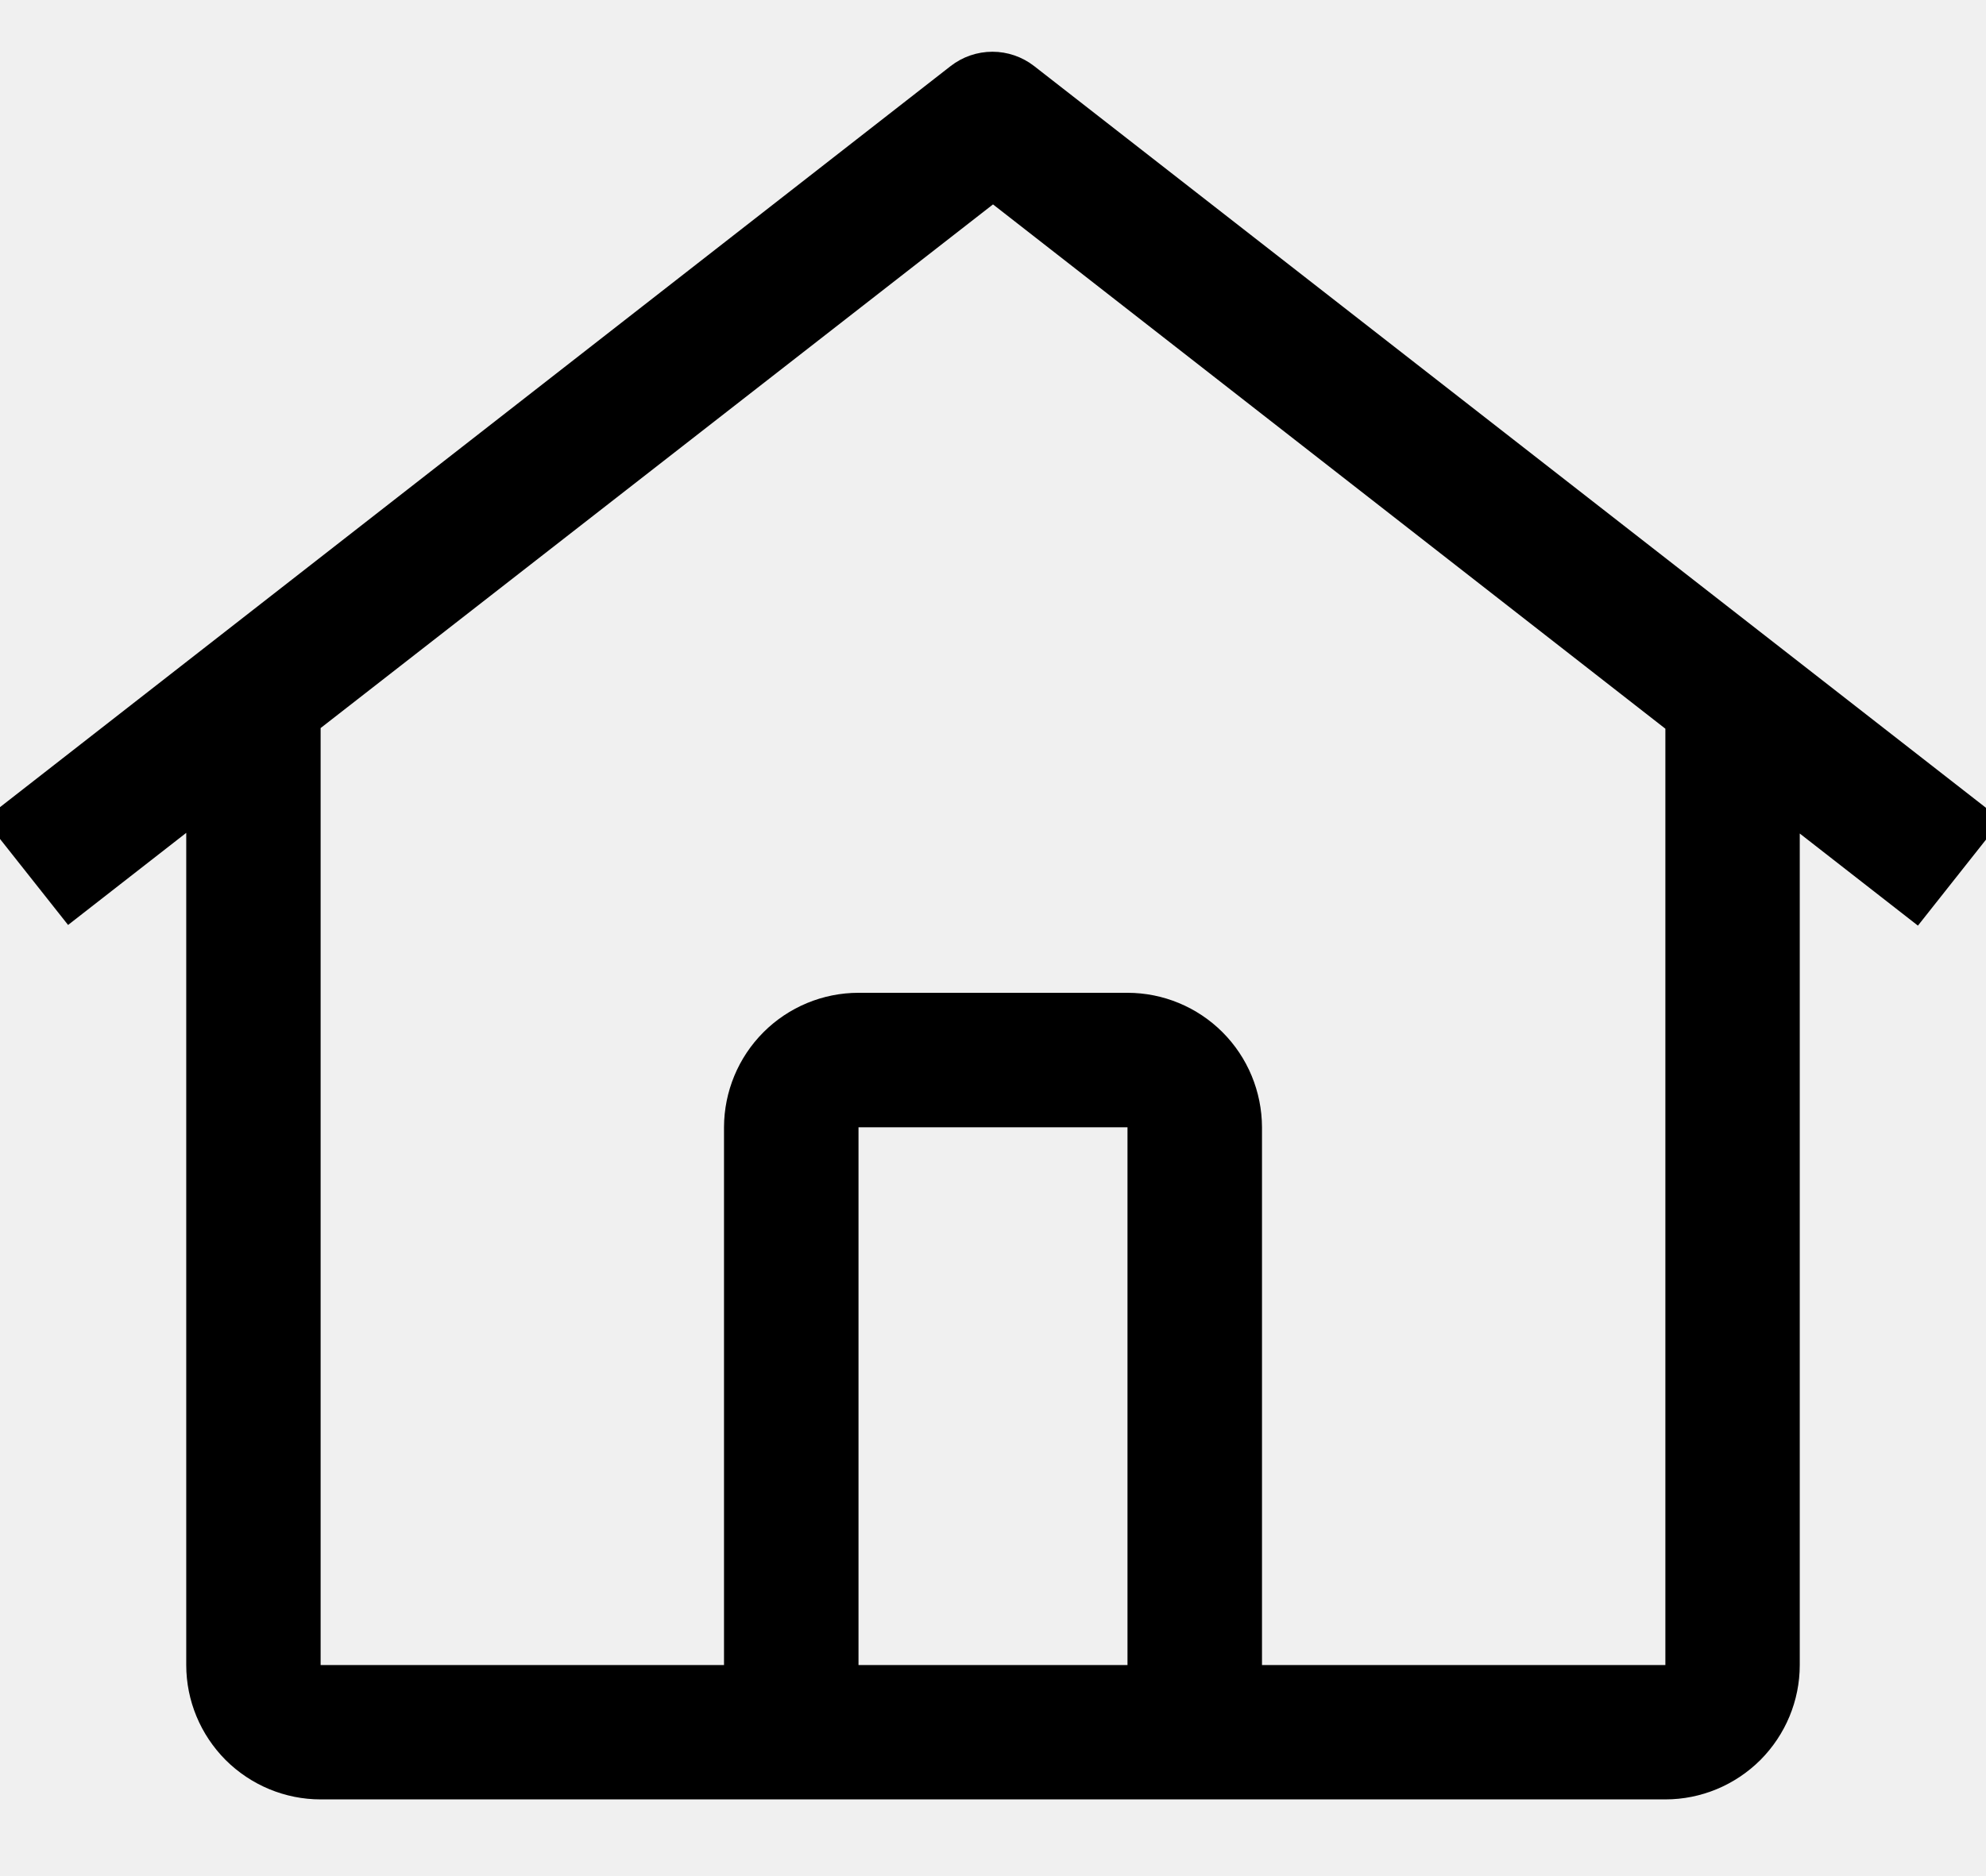
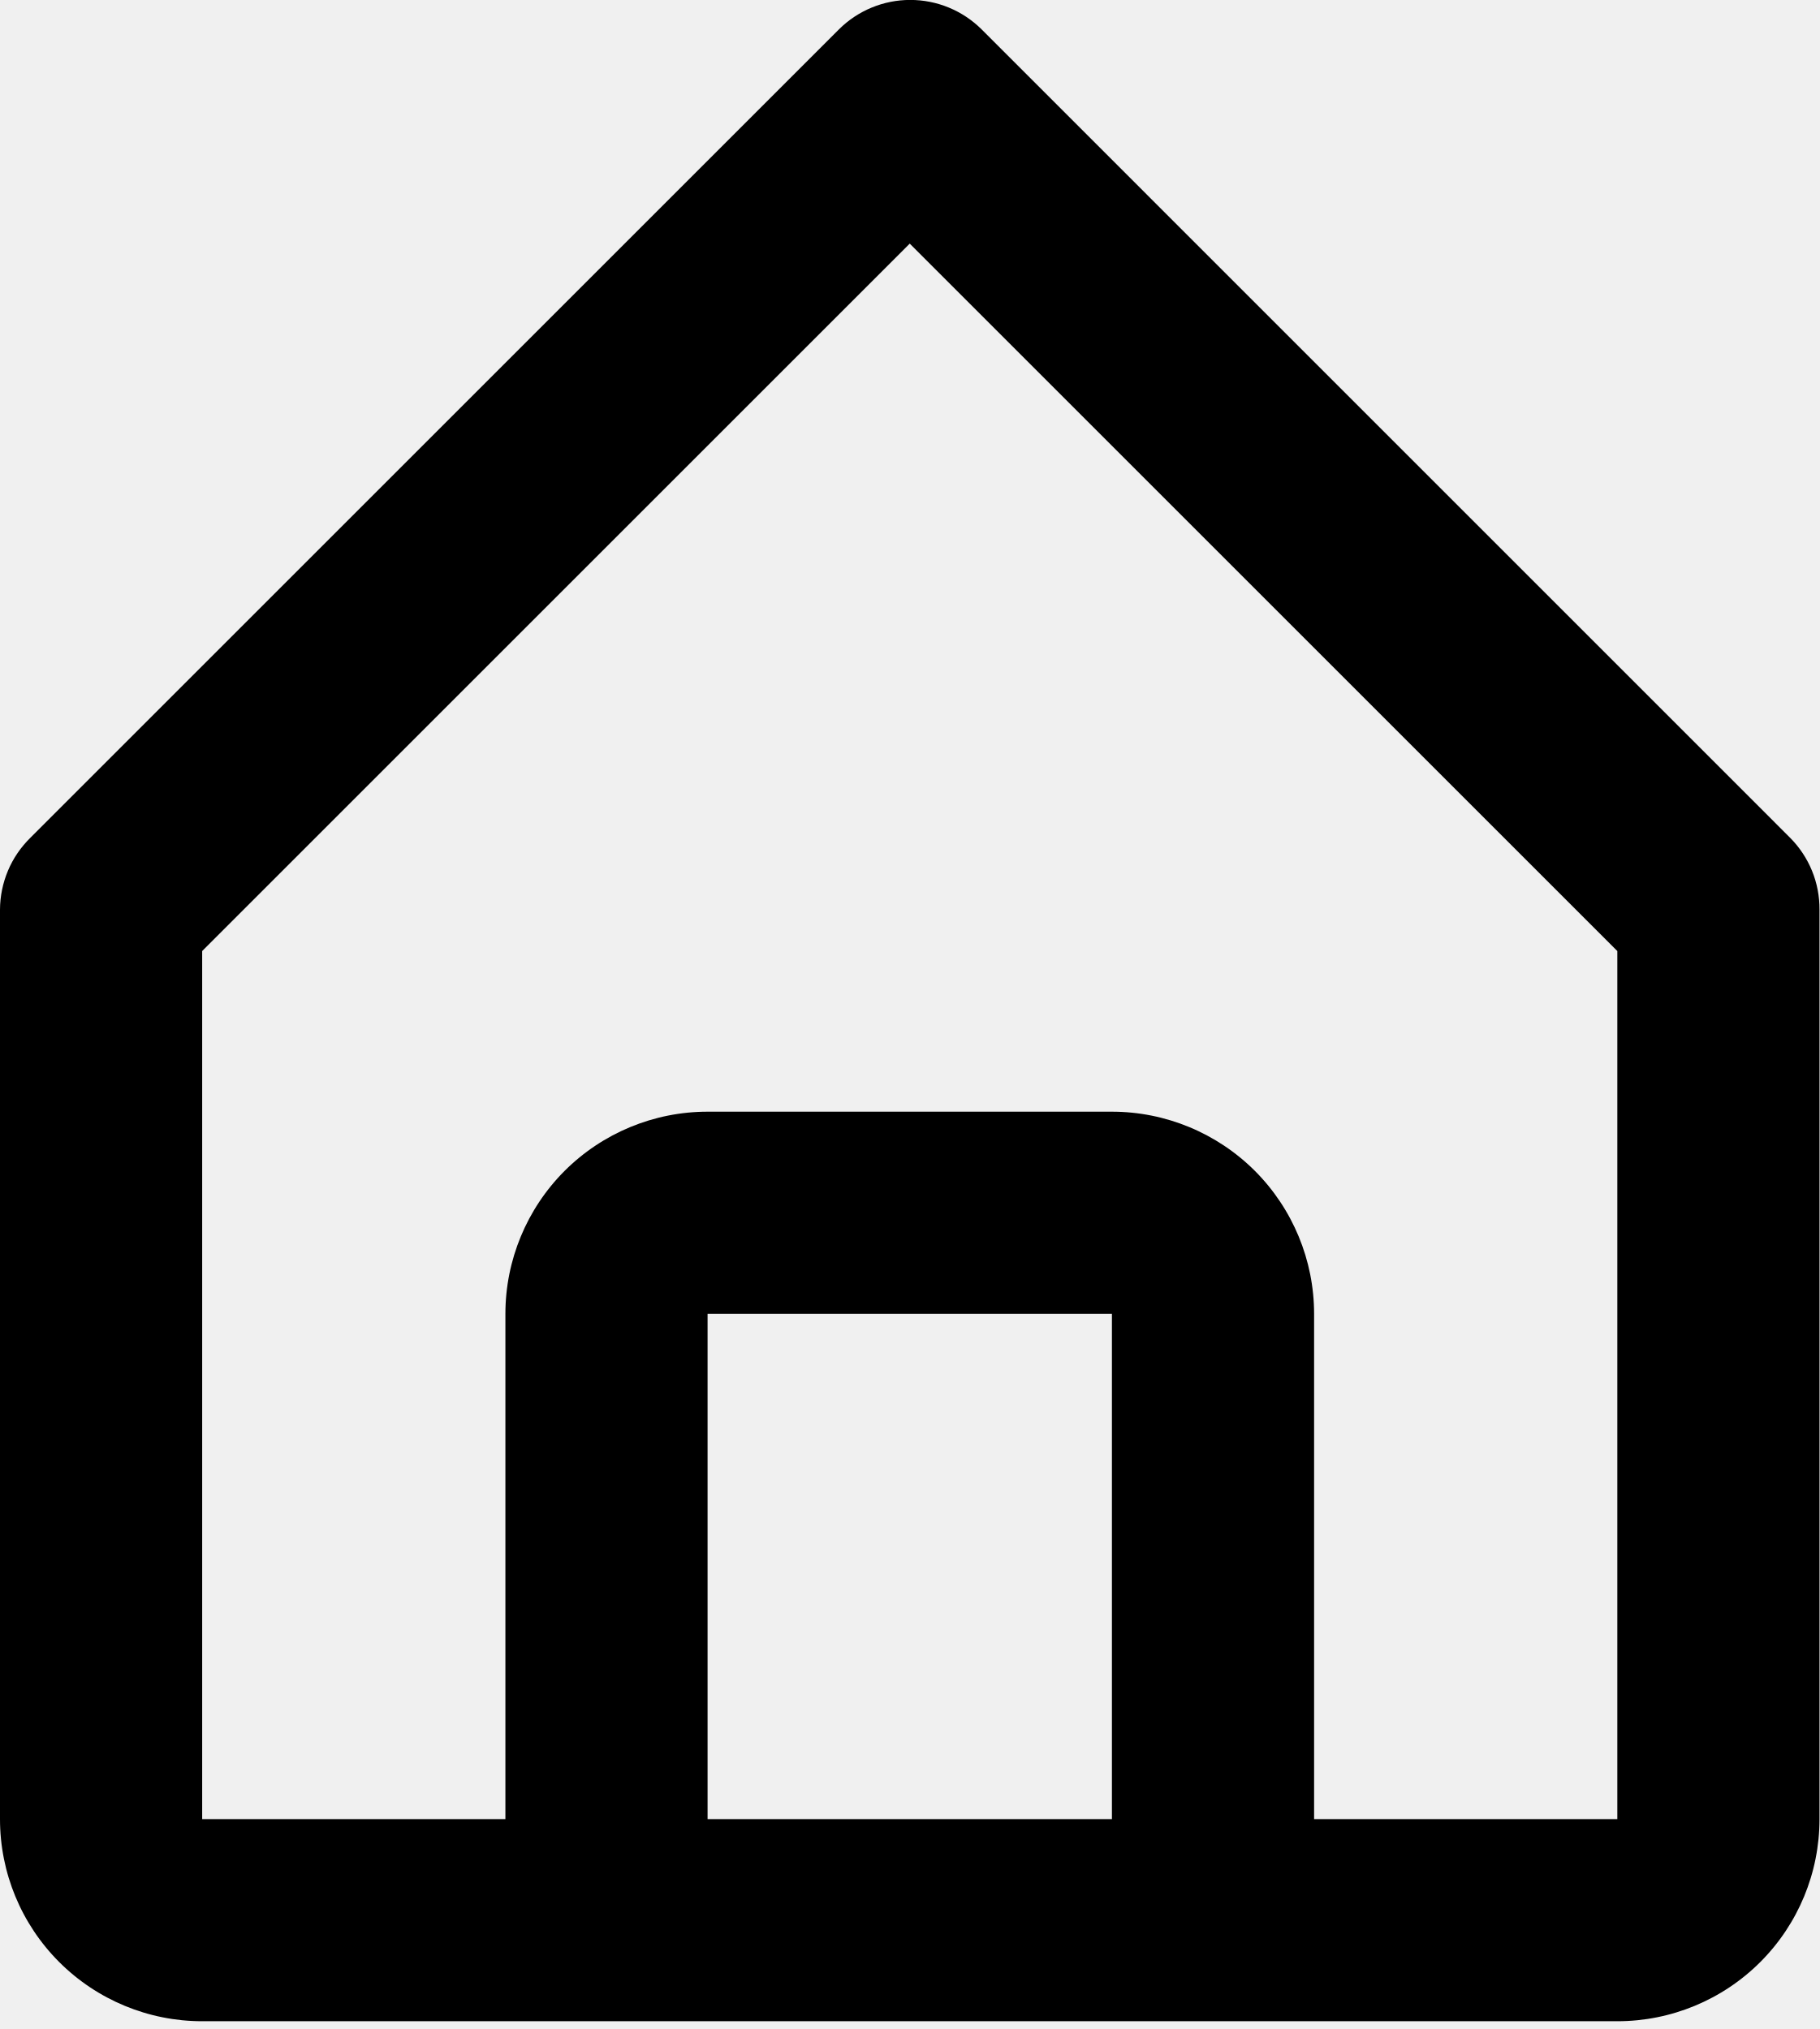
- <svg xmlns="http://www.w3.org/2000/svg" width="18" height="17" viewBox="0 0 18 17" fill="none">
-   <g clip-path="url(#clip0_2_19)">
-     <path d="M9.373 0.599C9.265 0.515 9.132 0.469 8.995 0.469C8.857 0.469 8.724 0.515 8.616 0.599L-0.141 7.427L0.617 8.385L1.688 7.55V15.094C1.688 15.417 1.817 15.726 2.045 15.955C2.274 16.183 2.583 16.312 2.906 16.312H15.094C15.417 16.312 15.726 16.183 15.955 15.955C16.183 15.726 16.312 15.417 16.312 15.094V7.556L17.383 8.391L18.141 7.433L9.373 0.599ZM10.219 15.094H7.781V10.219H10.219V15.094ZM11.438 15.094V10.219C11.437 9.896 11.309 9.586 11.08 9.357C10.852 9.129 10.542 9 10.219 9H7.781C7.458 9 7.148 9.129 6.92 9.357C6.691 9.586 6.563 9.896 6.562 10.219V15.094H2.906V6.6L9 1.853L15.094 6.606V15.094H11.438Z" fill="black" />
+ <svg xmlns="http://www.w3.org/2000/svg" width="26" height="29" viewBox="0 0 26 29" fill="none">
+   <g clip-path="url(#clip0_70_18)">
+     <path d="M2.889 28.889H23.111C23.877 28.889 24.612 28.585 25.154 28.043C25.696 27.501 26 26.767 26 26V13C26.001 12.81 25.965 12.622 25.893 12.446C25.821 12.27 25.715 12.11 25.581 11.975L14.026 0.419C13.755 0.15 13.389 -0.001 13.007 -0.001C12.626 -0.001 12.259 0.15 11.989 0.419L0.433 11.975C0.297 12.109 0.188 12.268 0.114 12.444C0.04 12.62 0.001 12.809 0 13V26C0 26.767 0.304 27.501 0.846 28.043C1.388 28.585 2.123 28.889 2.889 28.889ZM10.111 26V18.778H15.889V26H10.111ZM2.889 13.593L13 3.482L23.111 13.593V26H18.778V18.778C18.778 18.012 18.473 17.277 17.932 16.735C17.39 16.194 16.655 15.889 15.889 15.889H10.111C9.345 15.889 8.61 16.194 8.068 16.735C7.527 17.277 7.222 18.012 7.222 18.778V26H2.889V13.593Z" fill="black" />
  </g>
  <defs>
-     <clipPath id="clip0_2_19">
-       <rect width="18" height="17" fill="white" />
+     <clipPath id="clip0_70_18">
+       <rect width="26" height="28.889" fill="white" />
    </clipPath>
  </defs>
</svg>
